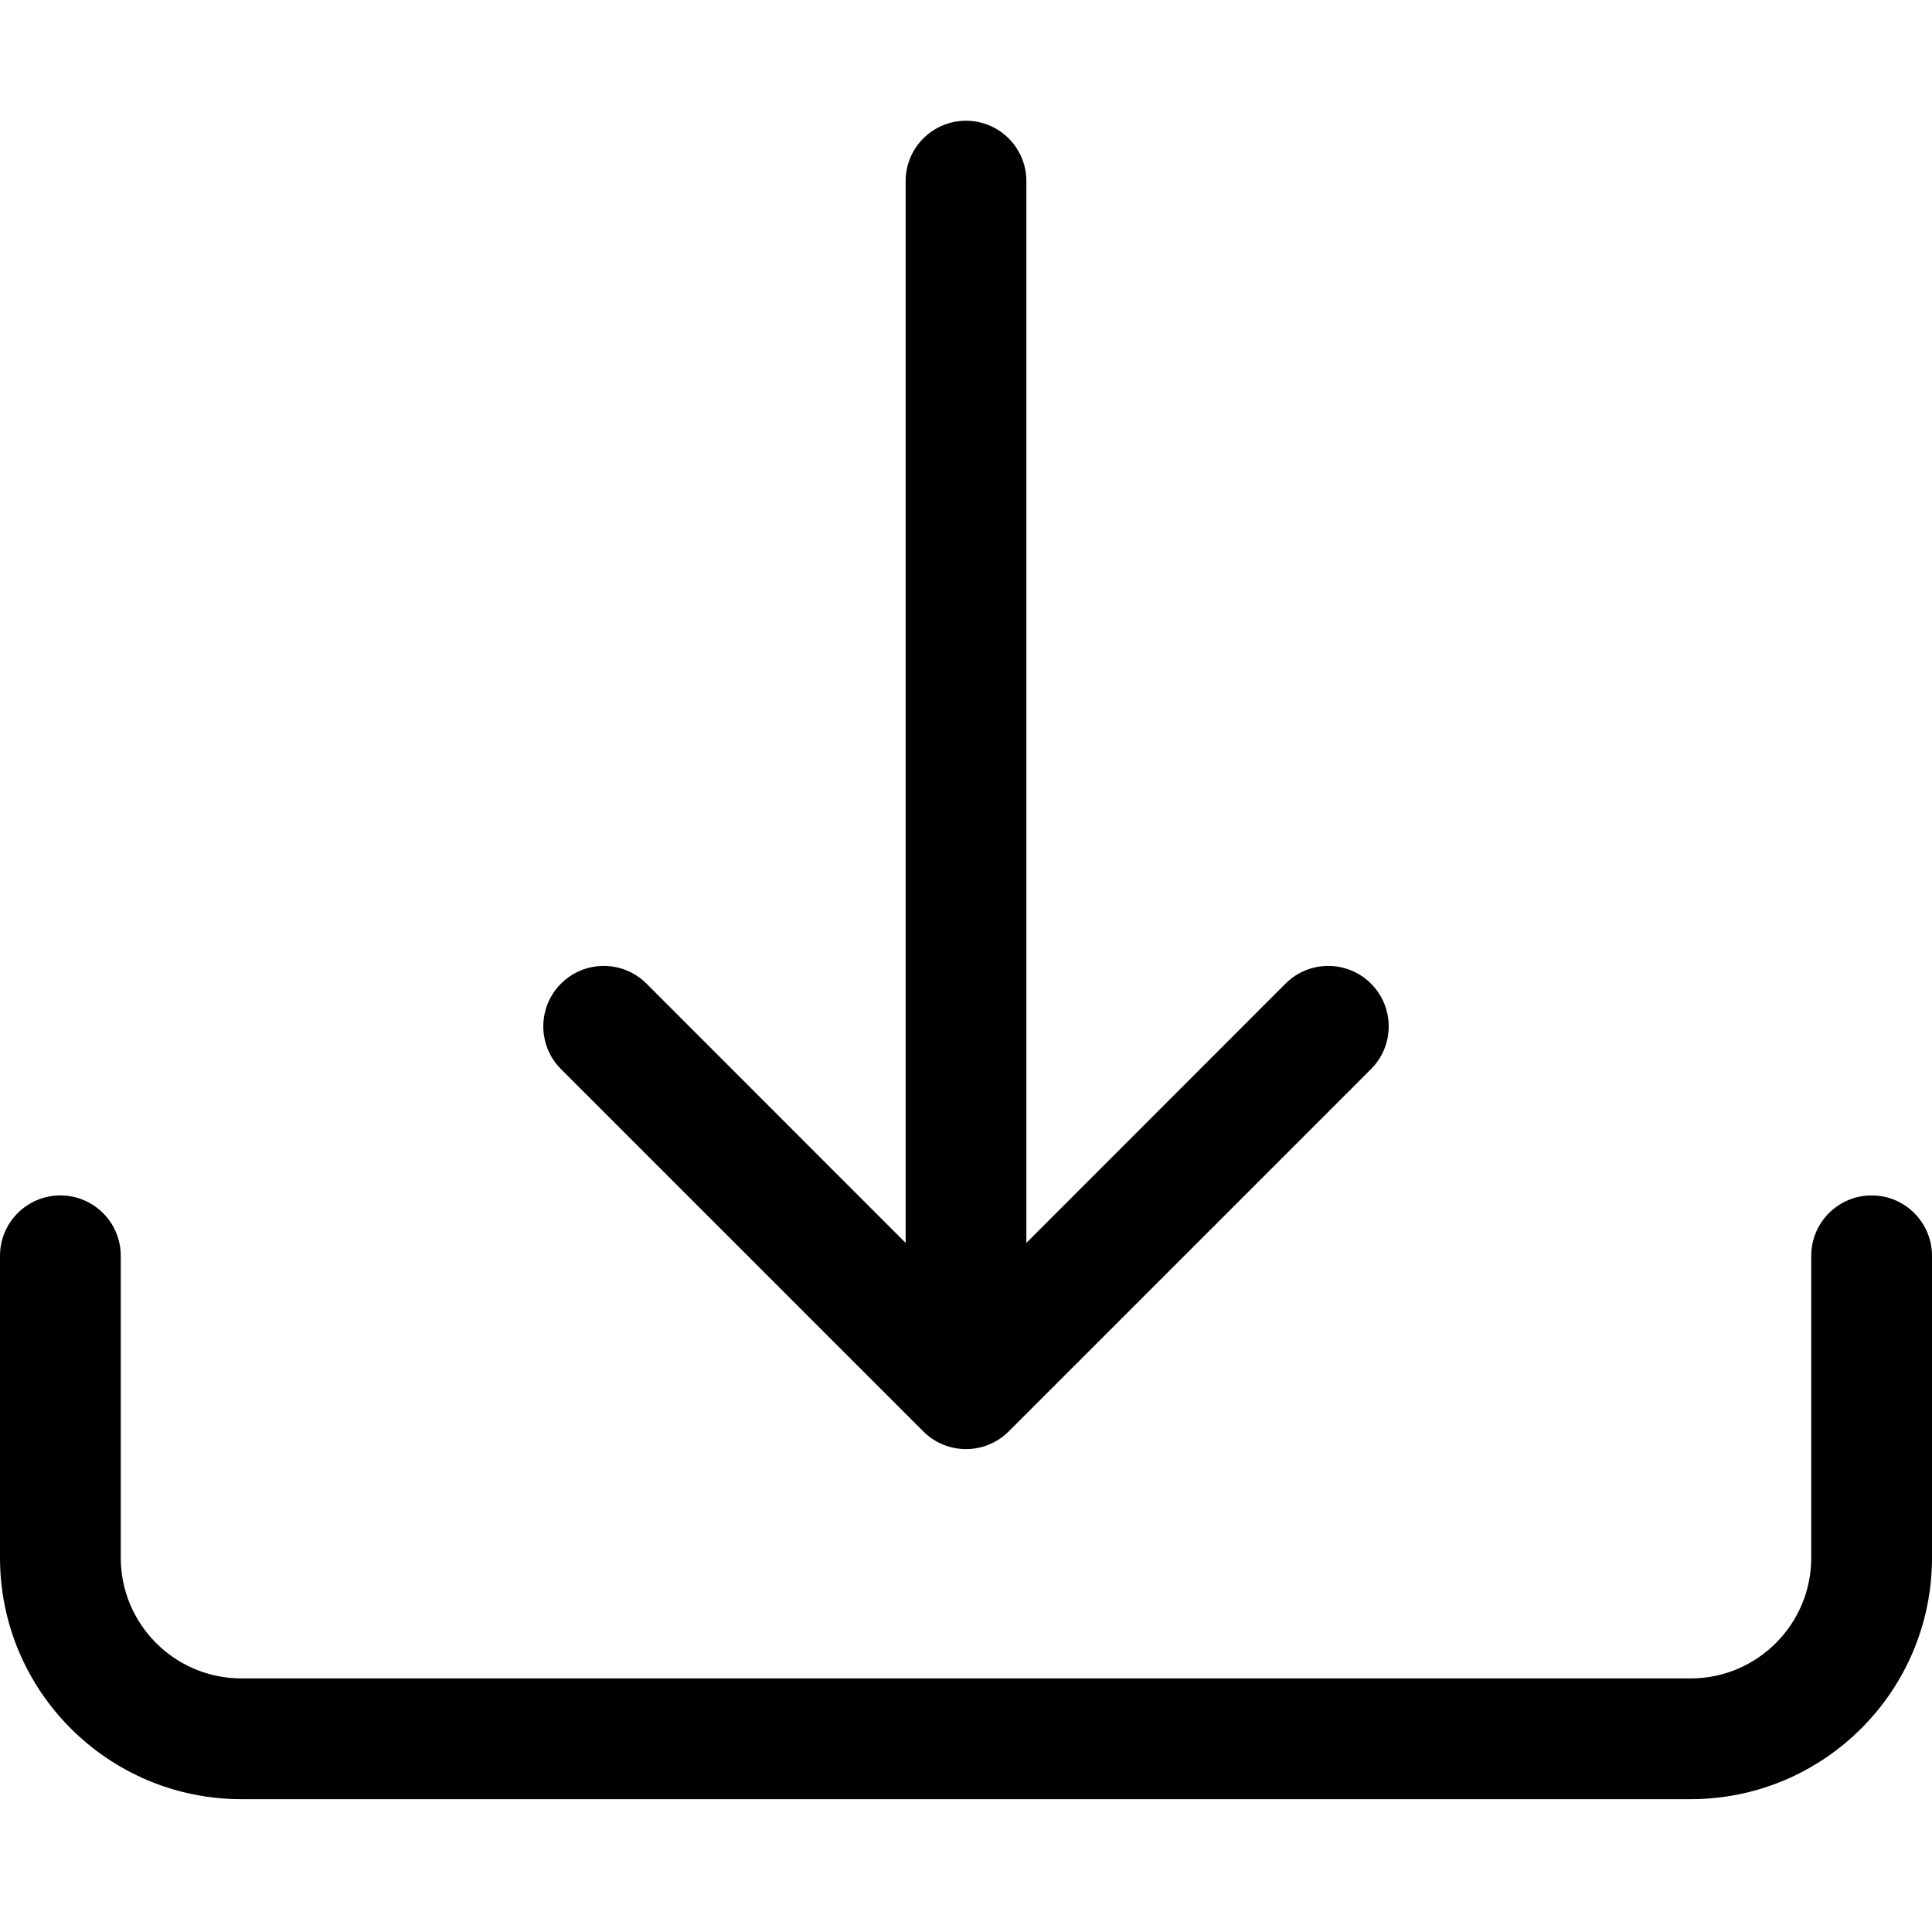
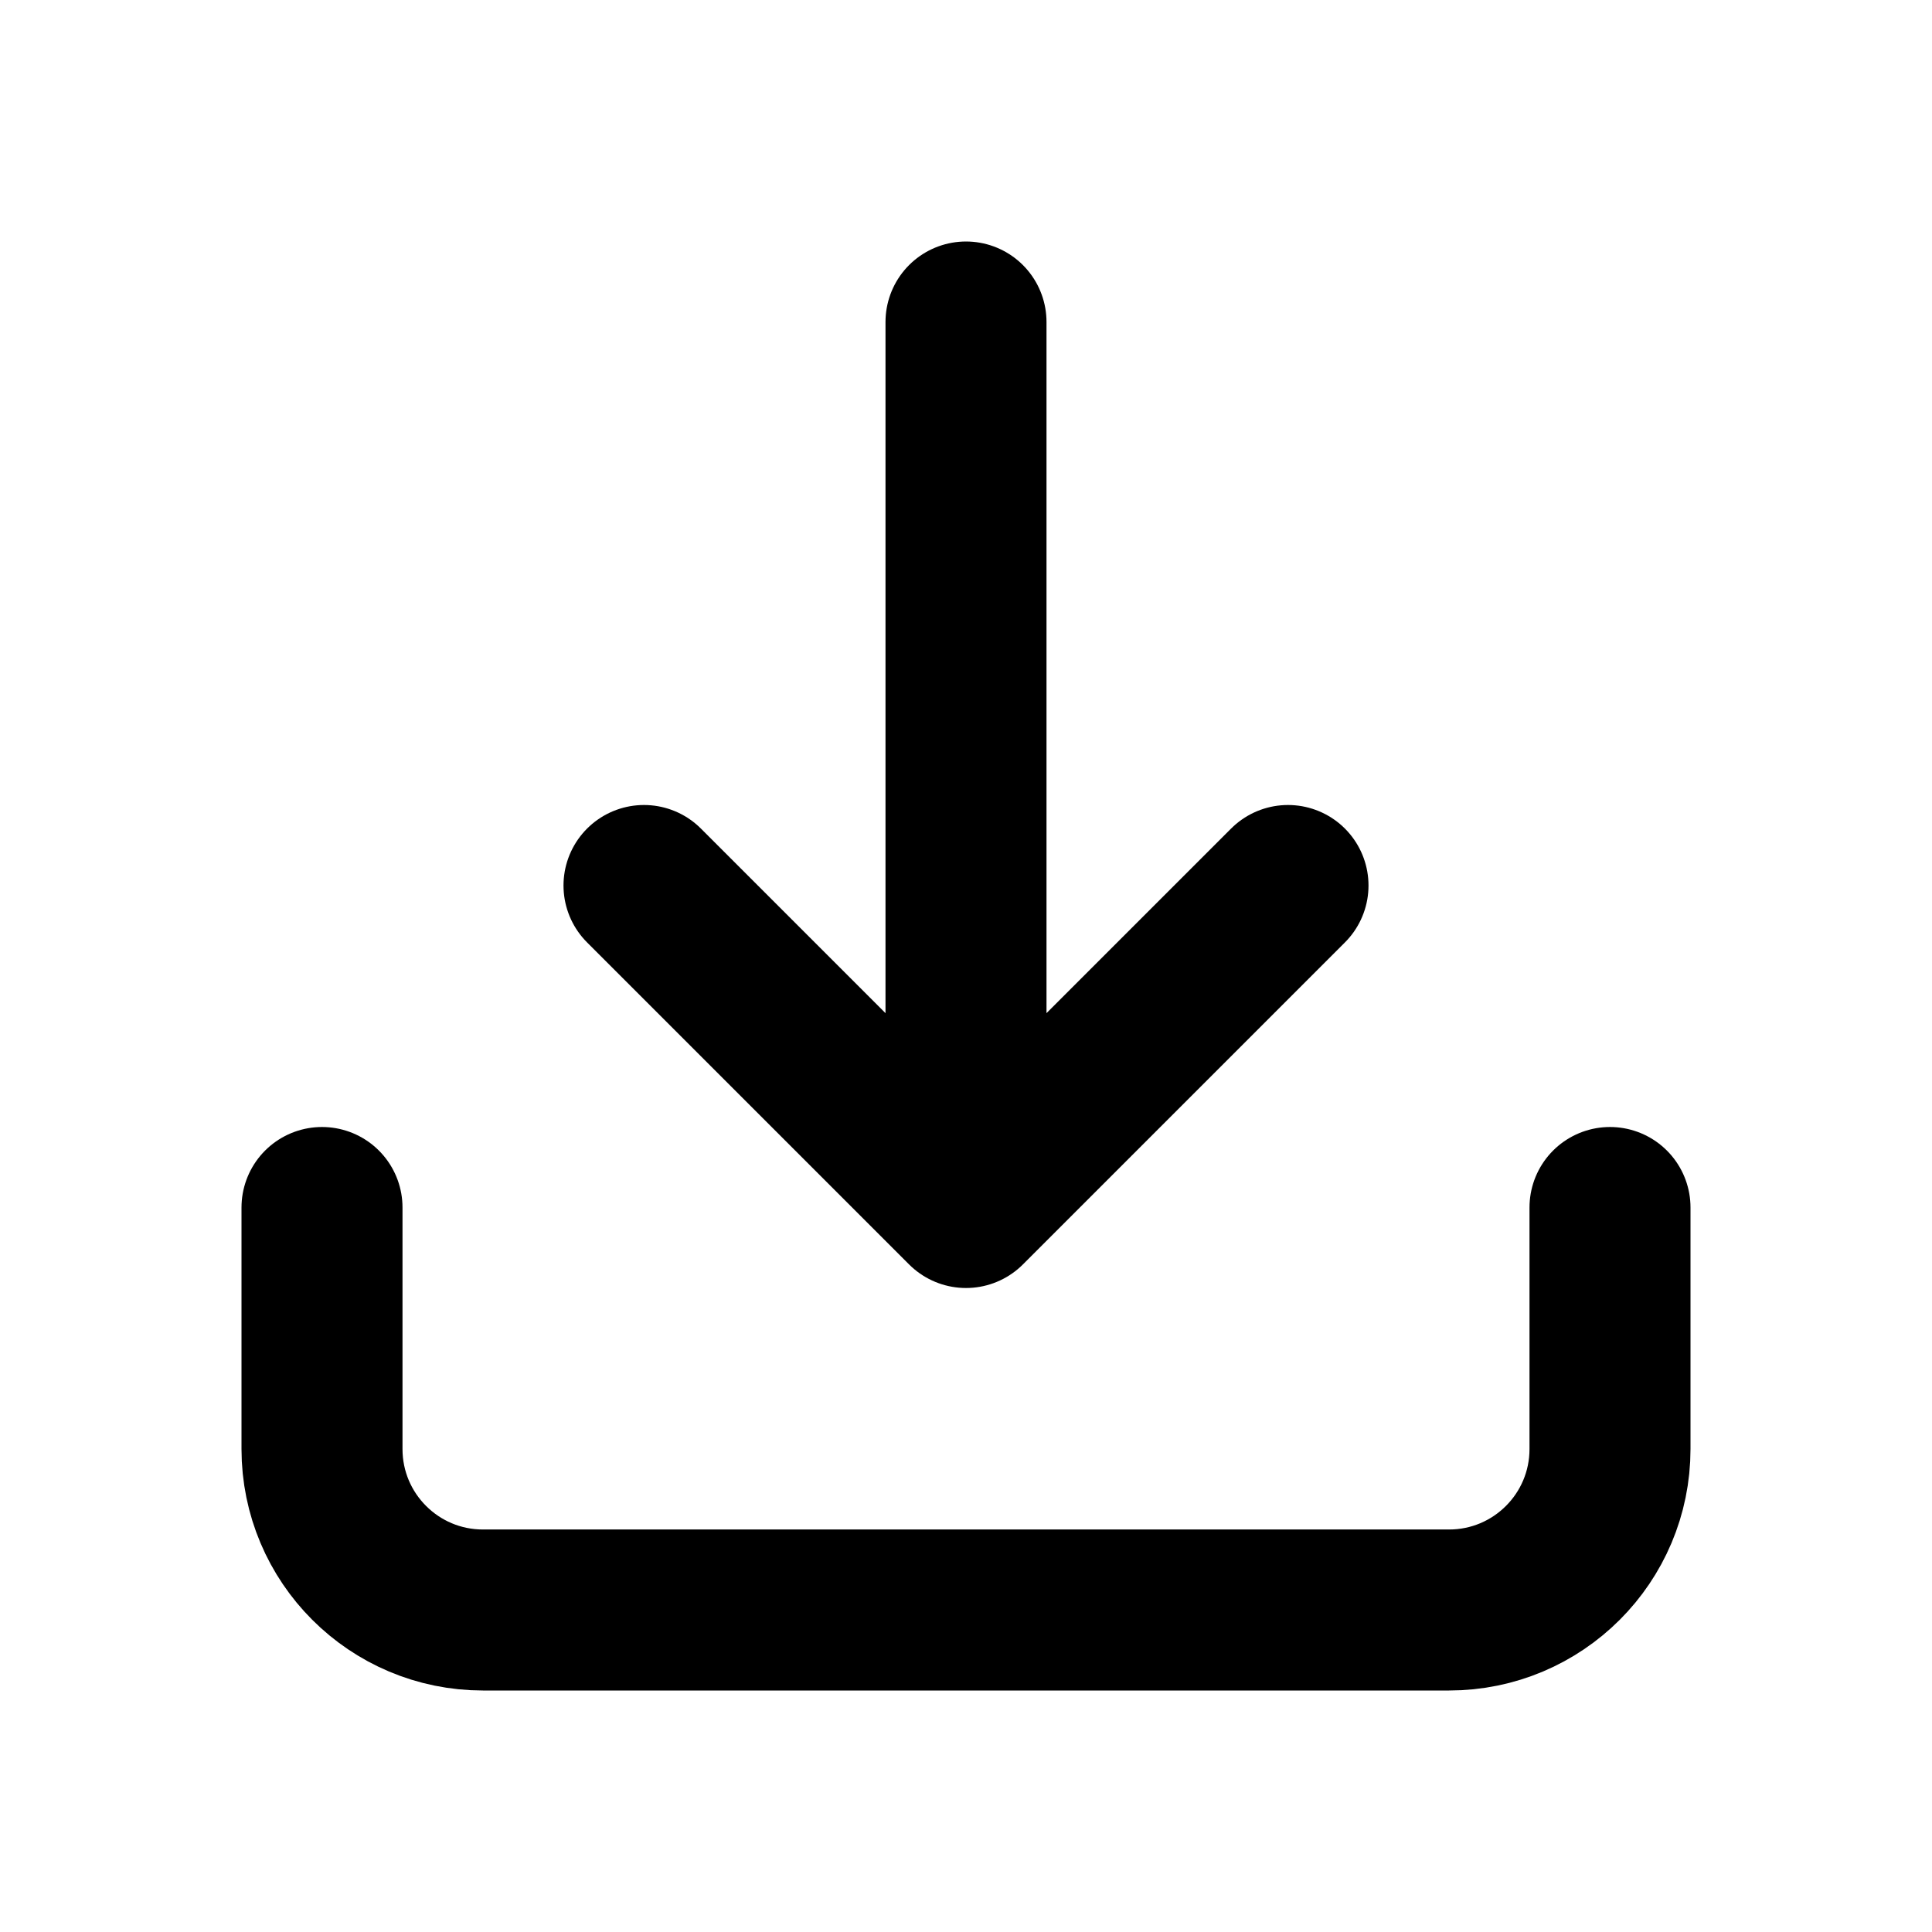
- <svg xmlns="http://www.w3.org/2000/svg" width="16" height="16" fill="currentColor" viewBox="0 0 16 16">
-   <path d="M.5 9.9a.5.5 0 0 1 .5.5v2.5a1 1 0 0 0 1 1h12a1 1 0 0 0 1-1v-2.5a.5.5 0 0 1 1 0v2.5a2 2 0 0 1-2 2H2a2 2 0 0 1-2-2v-2.5a.5.5 0 0 1 .5-.5z" />
-   <path d="M7.646 11.854a.5.5 0 0 0 .708 0l3-3a.5.5 0 0 0-.708-.708L8.5 10.293V1.5a.5.5 0 0 0-1 0v8.793L5.354 8.146a.5.5 0 1 0-.708.708l3 3z" />
+ <svg xmlns="http://www.w3.org/2000/svg" width="800px" height="800px" viewBox="0 0 24 24" fill="none">
+   <path d="M4 15V18C4 19.105 4.895 20 6 20H18C19.105 20 20 19.105 20 18V15M12 4V15M12 15L8 11M12 15L16 11" stroke="#000000" stroke-width="2" stroke-linecap="round" stroke-linejoin="round" />
</svg>
